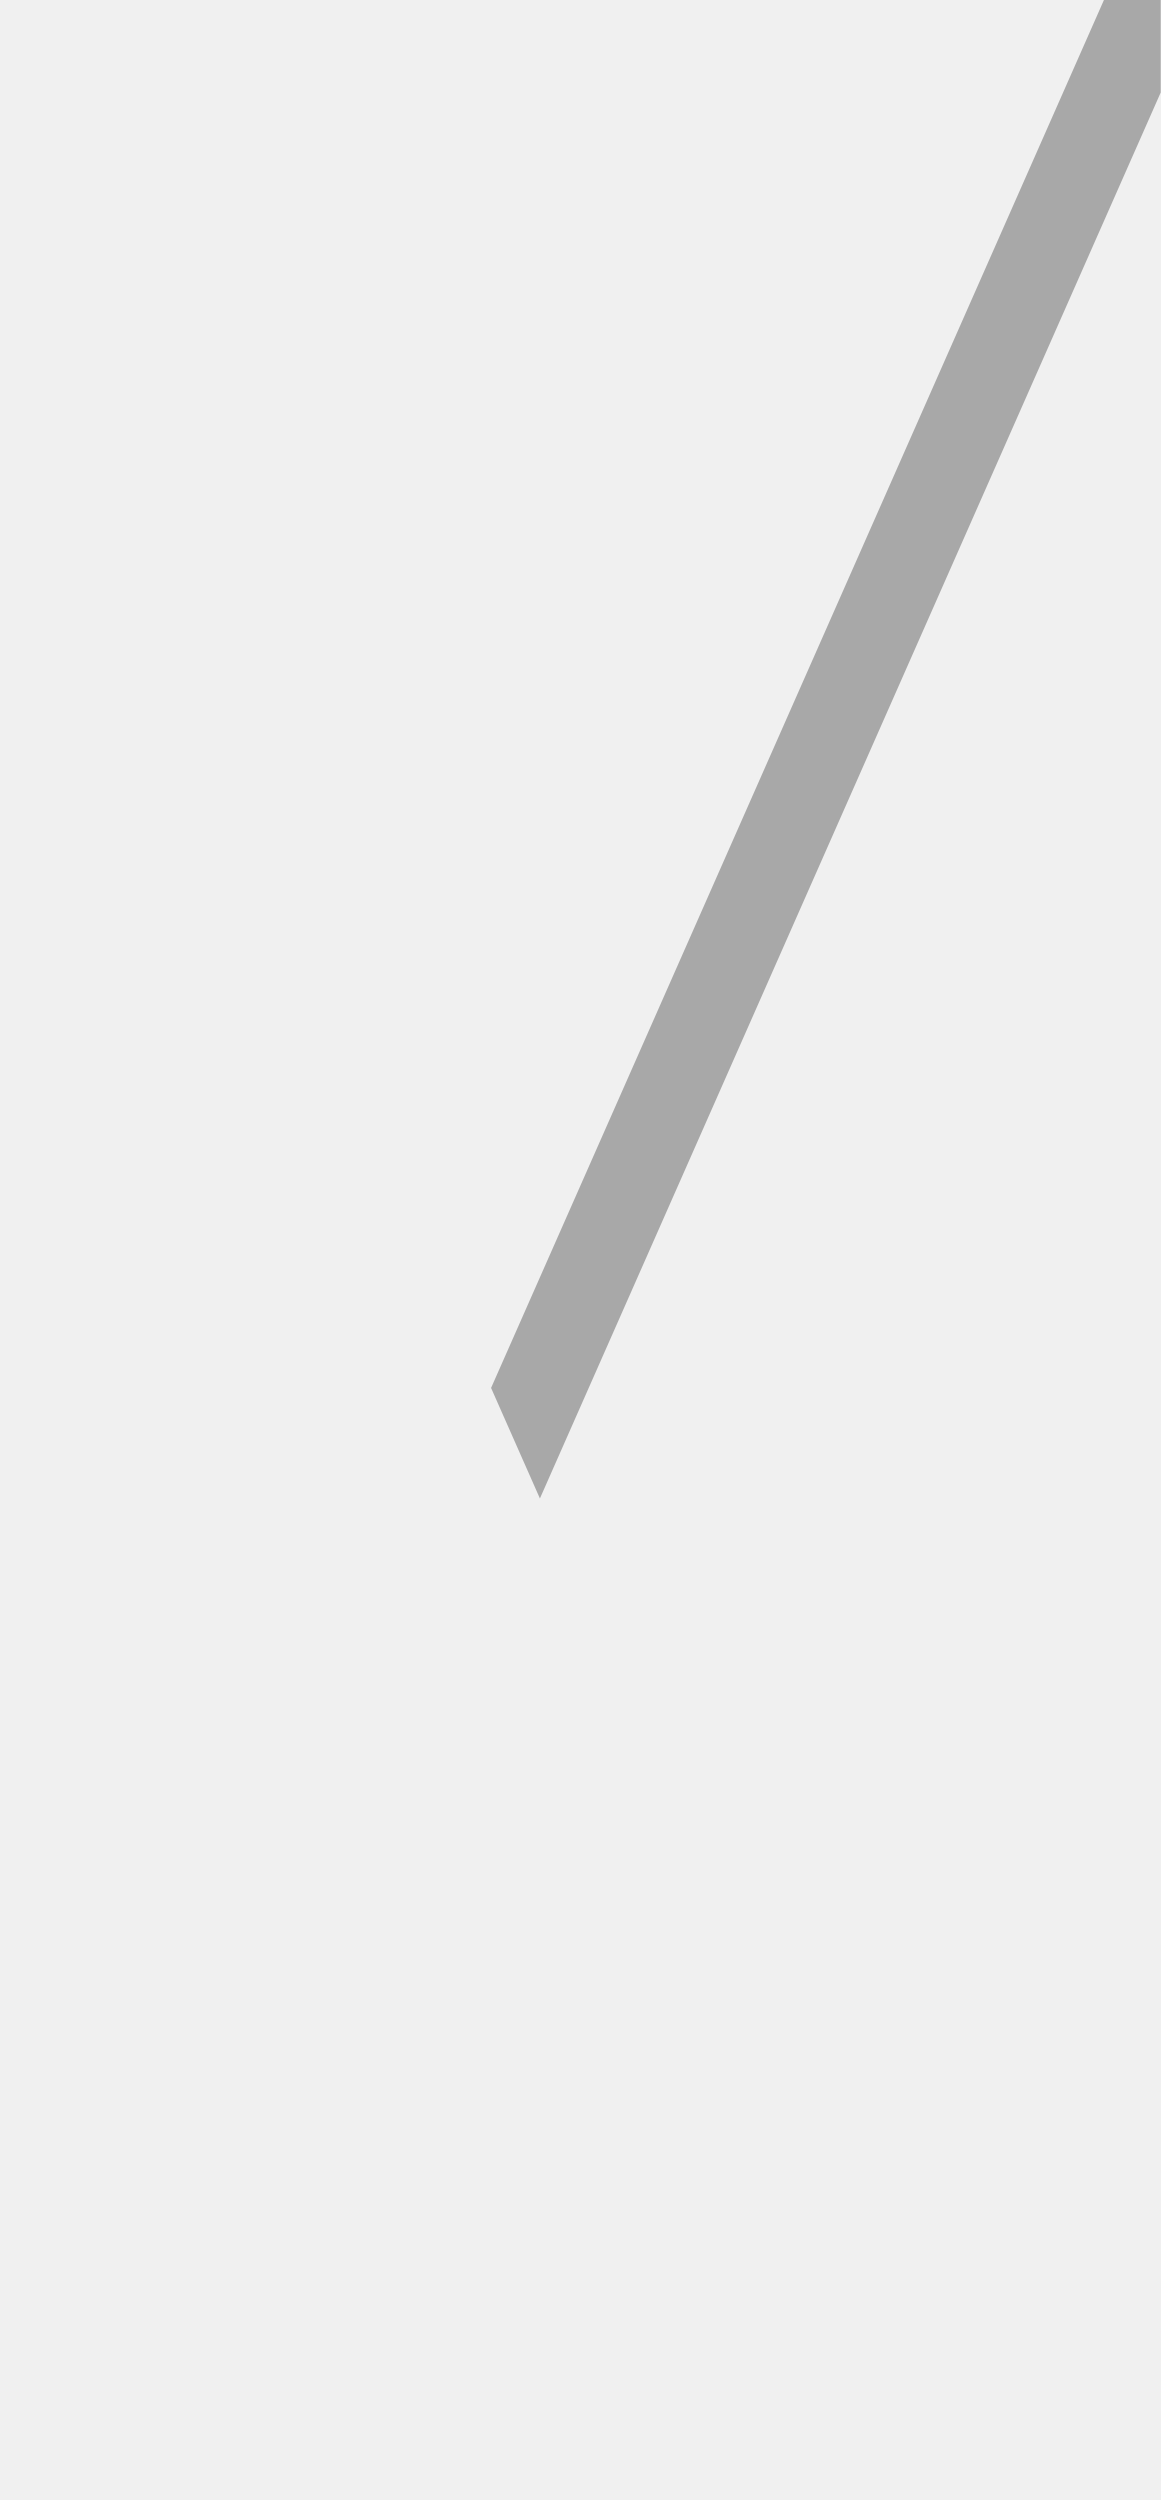
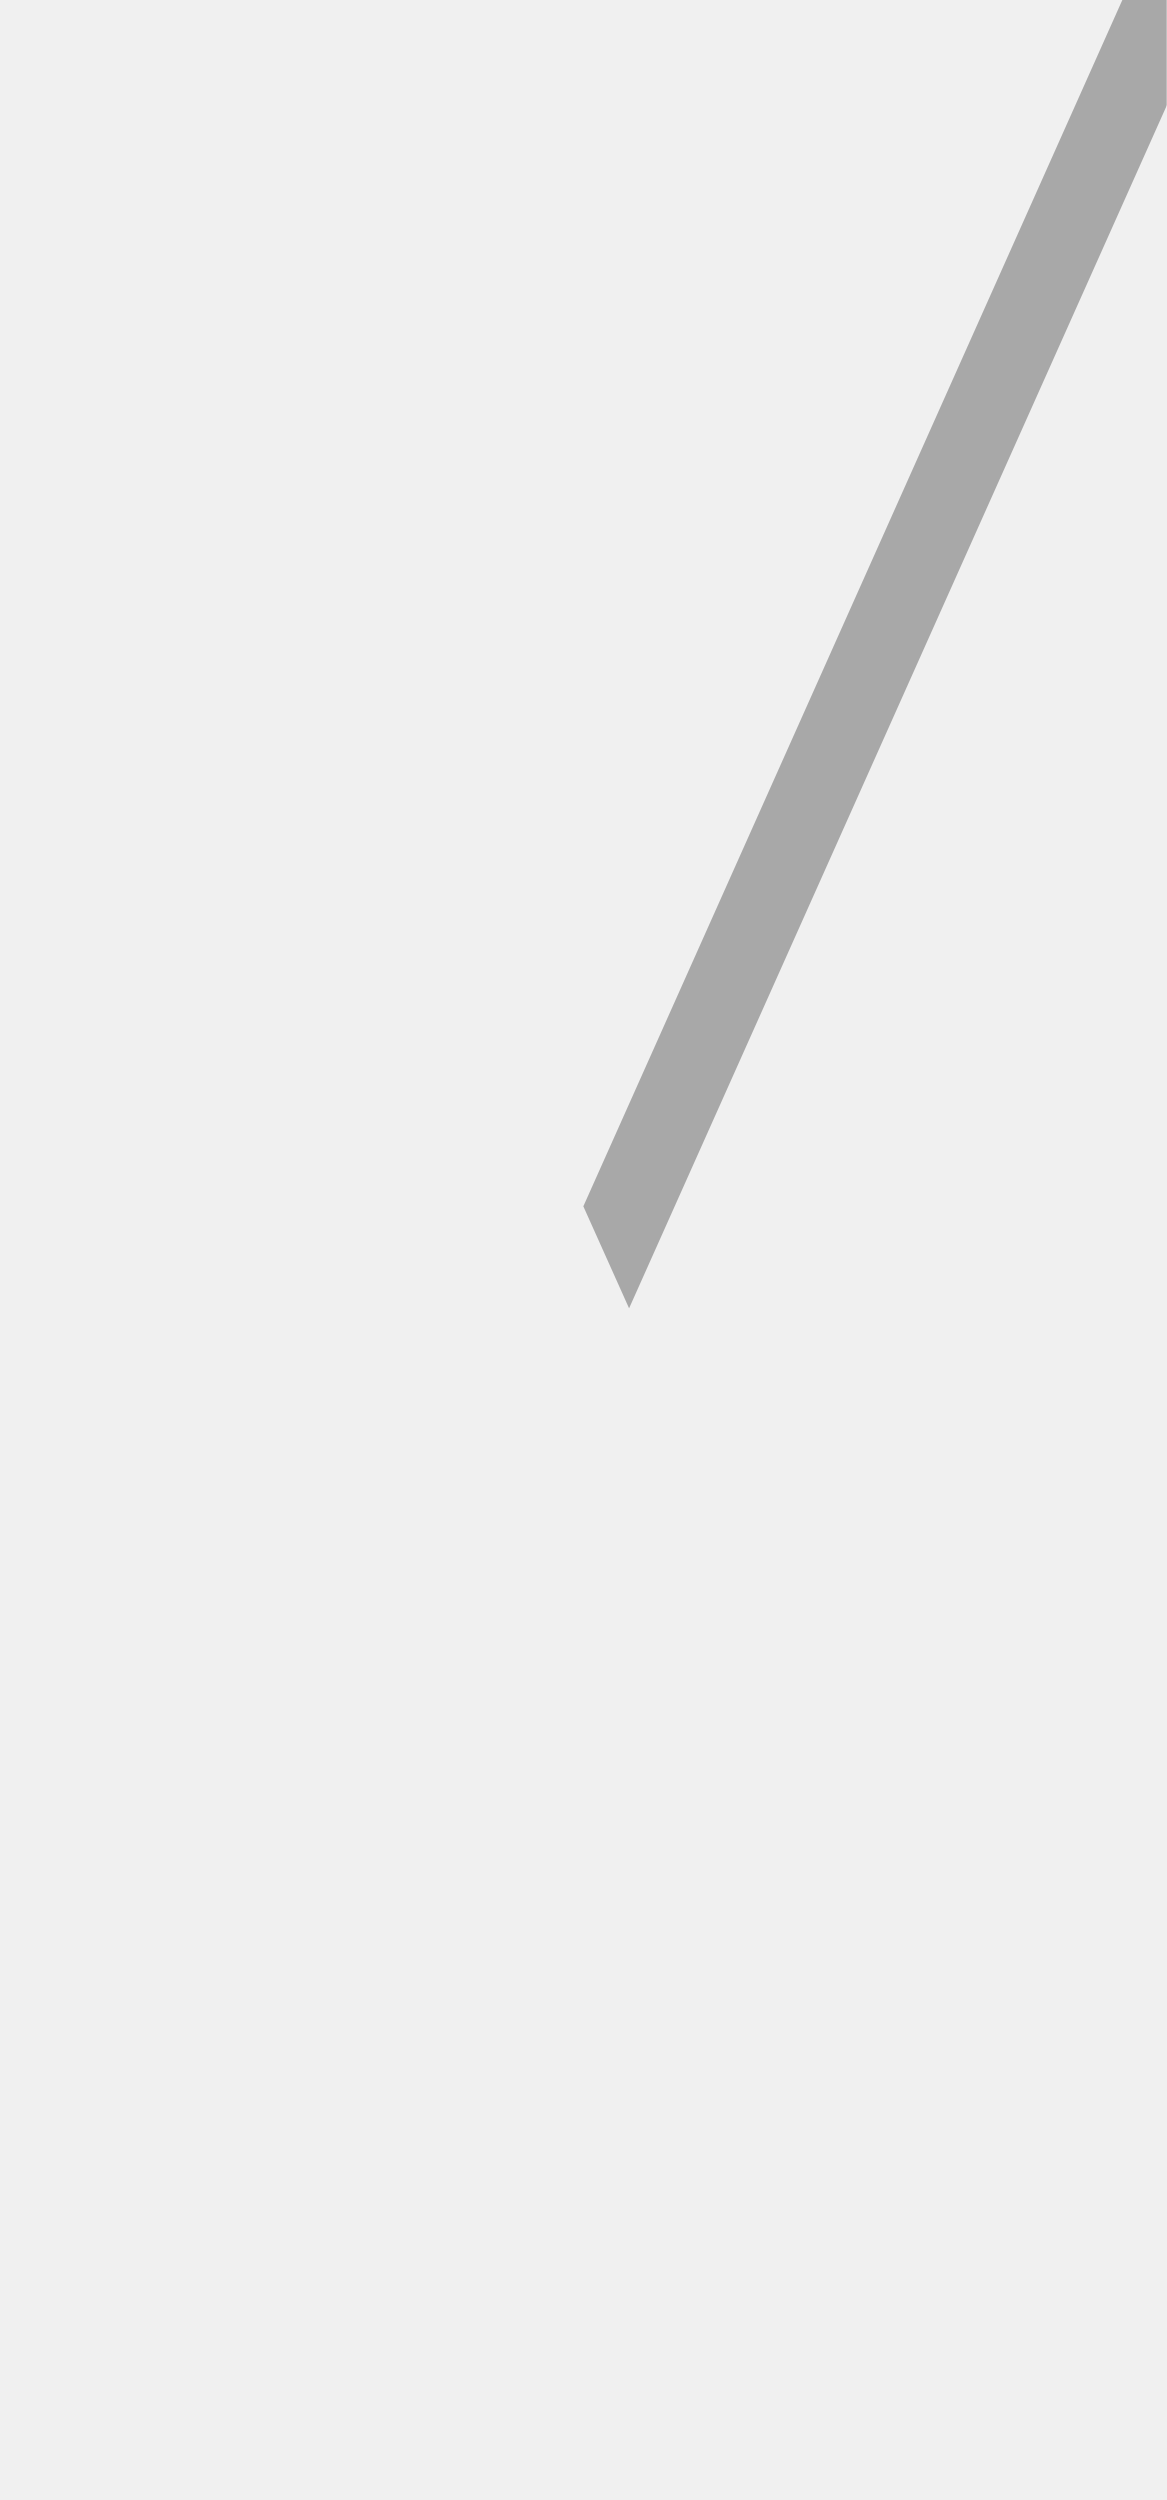
- <svg xmlns="http://www.w3.org/2000/svg" width="13" height="28" viewBox="0 0 13 28" fill="none">
-   <path fill-rule="evenodd" clip-rule="evenodd" d="M12.364 0H13V1.036L6.047 16.783L5.5 15.545L12.364 0Z" fill="black" fill-opacity="0.3" />
+ <svg xmlns="http://www.w3.org/2000/svg" width="14" height="30" viewBox="0 0 14 30" fill="none">
+   <mask id="mask0_362_7" style="mask-type:alpha" maskUnits="userSpaceOnUse" x="0" y="0" width="14" height="30">
+     <rect width="14" height="30" fill="white" />
+   </mask>
+   <g mask="url(#mask0_362_7)">
+     <path d="M13.468 0H14.104V1.036L7.549 15.7L7 14.476L13.468 0Z" fill="black" fill-opacity="0.3" />
+   </g>
</svg>
